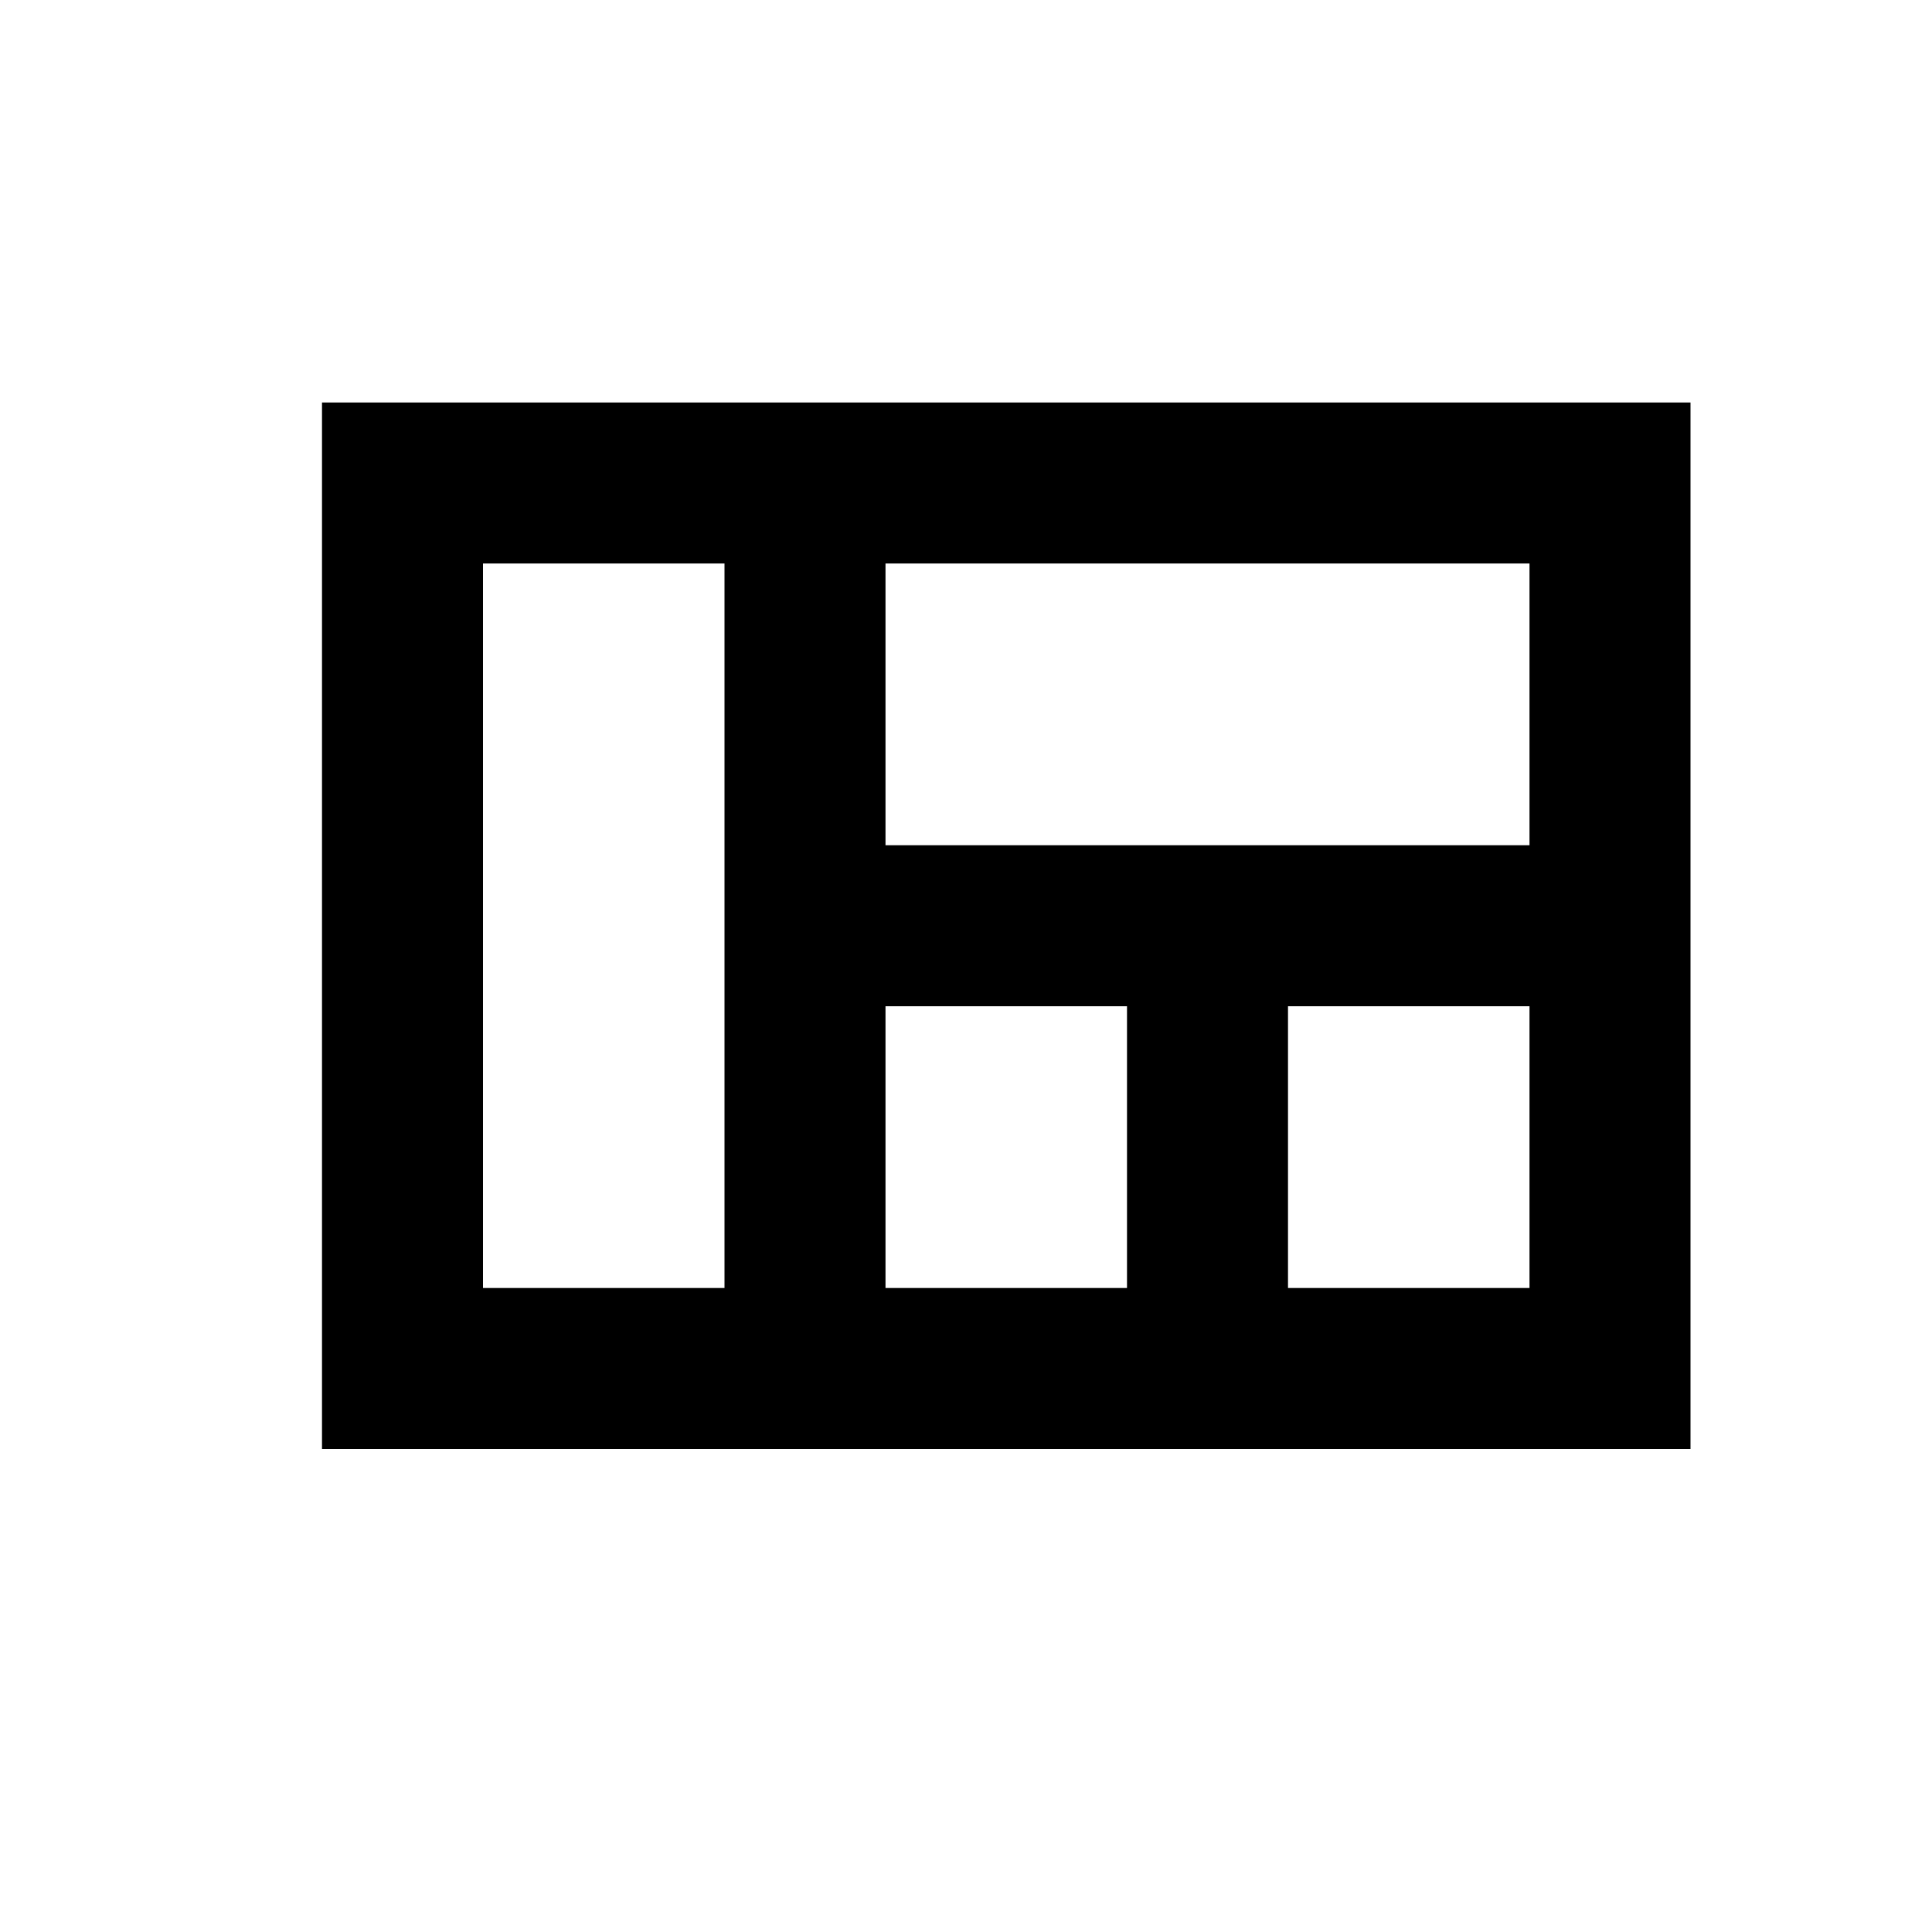
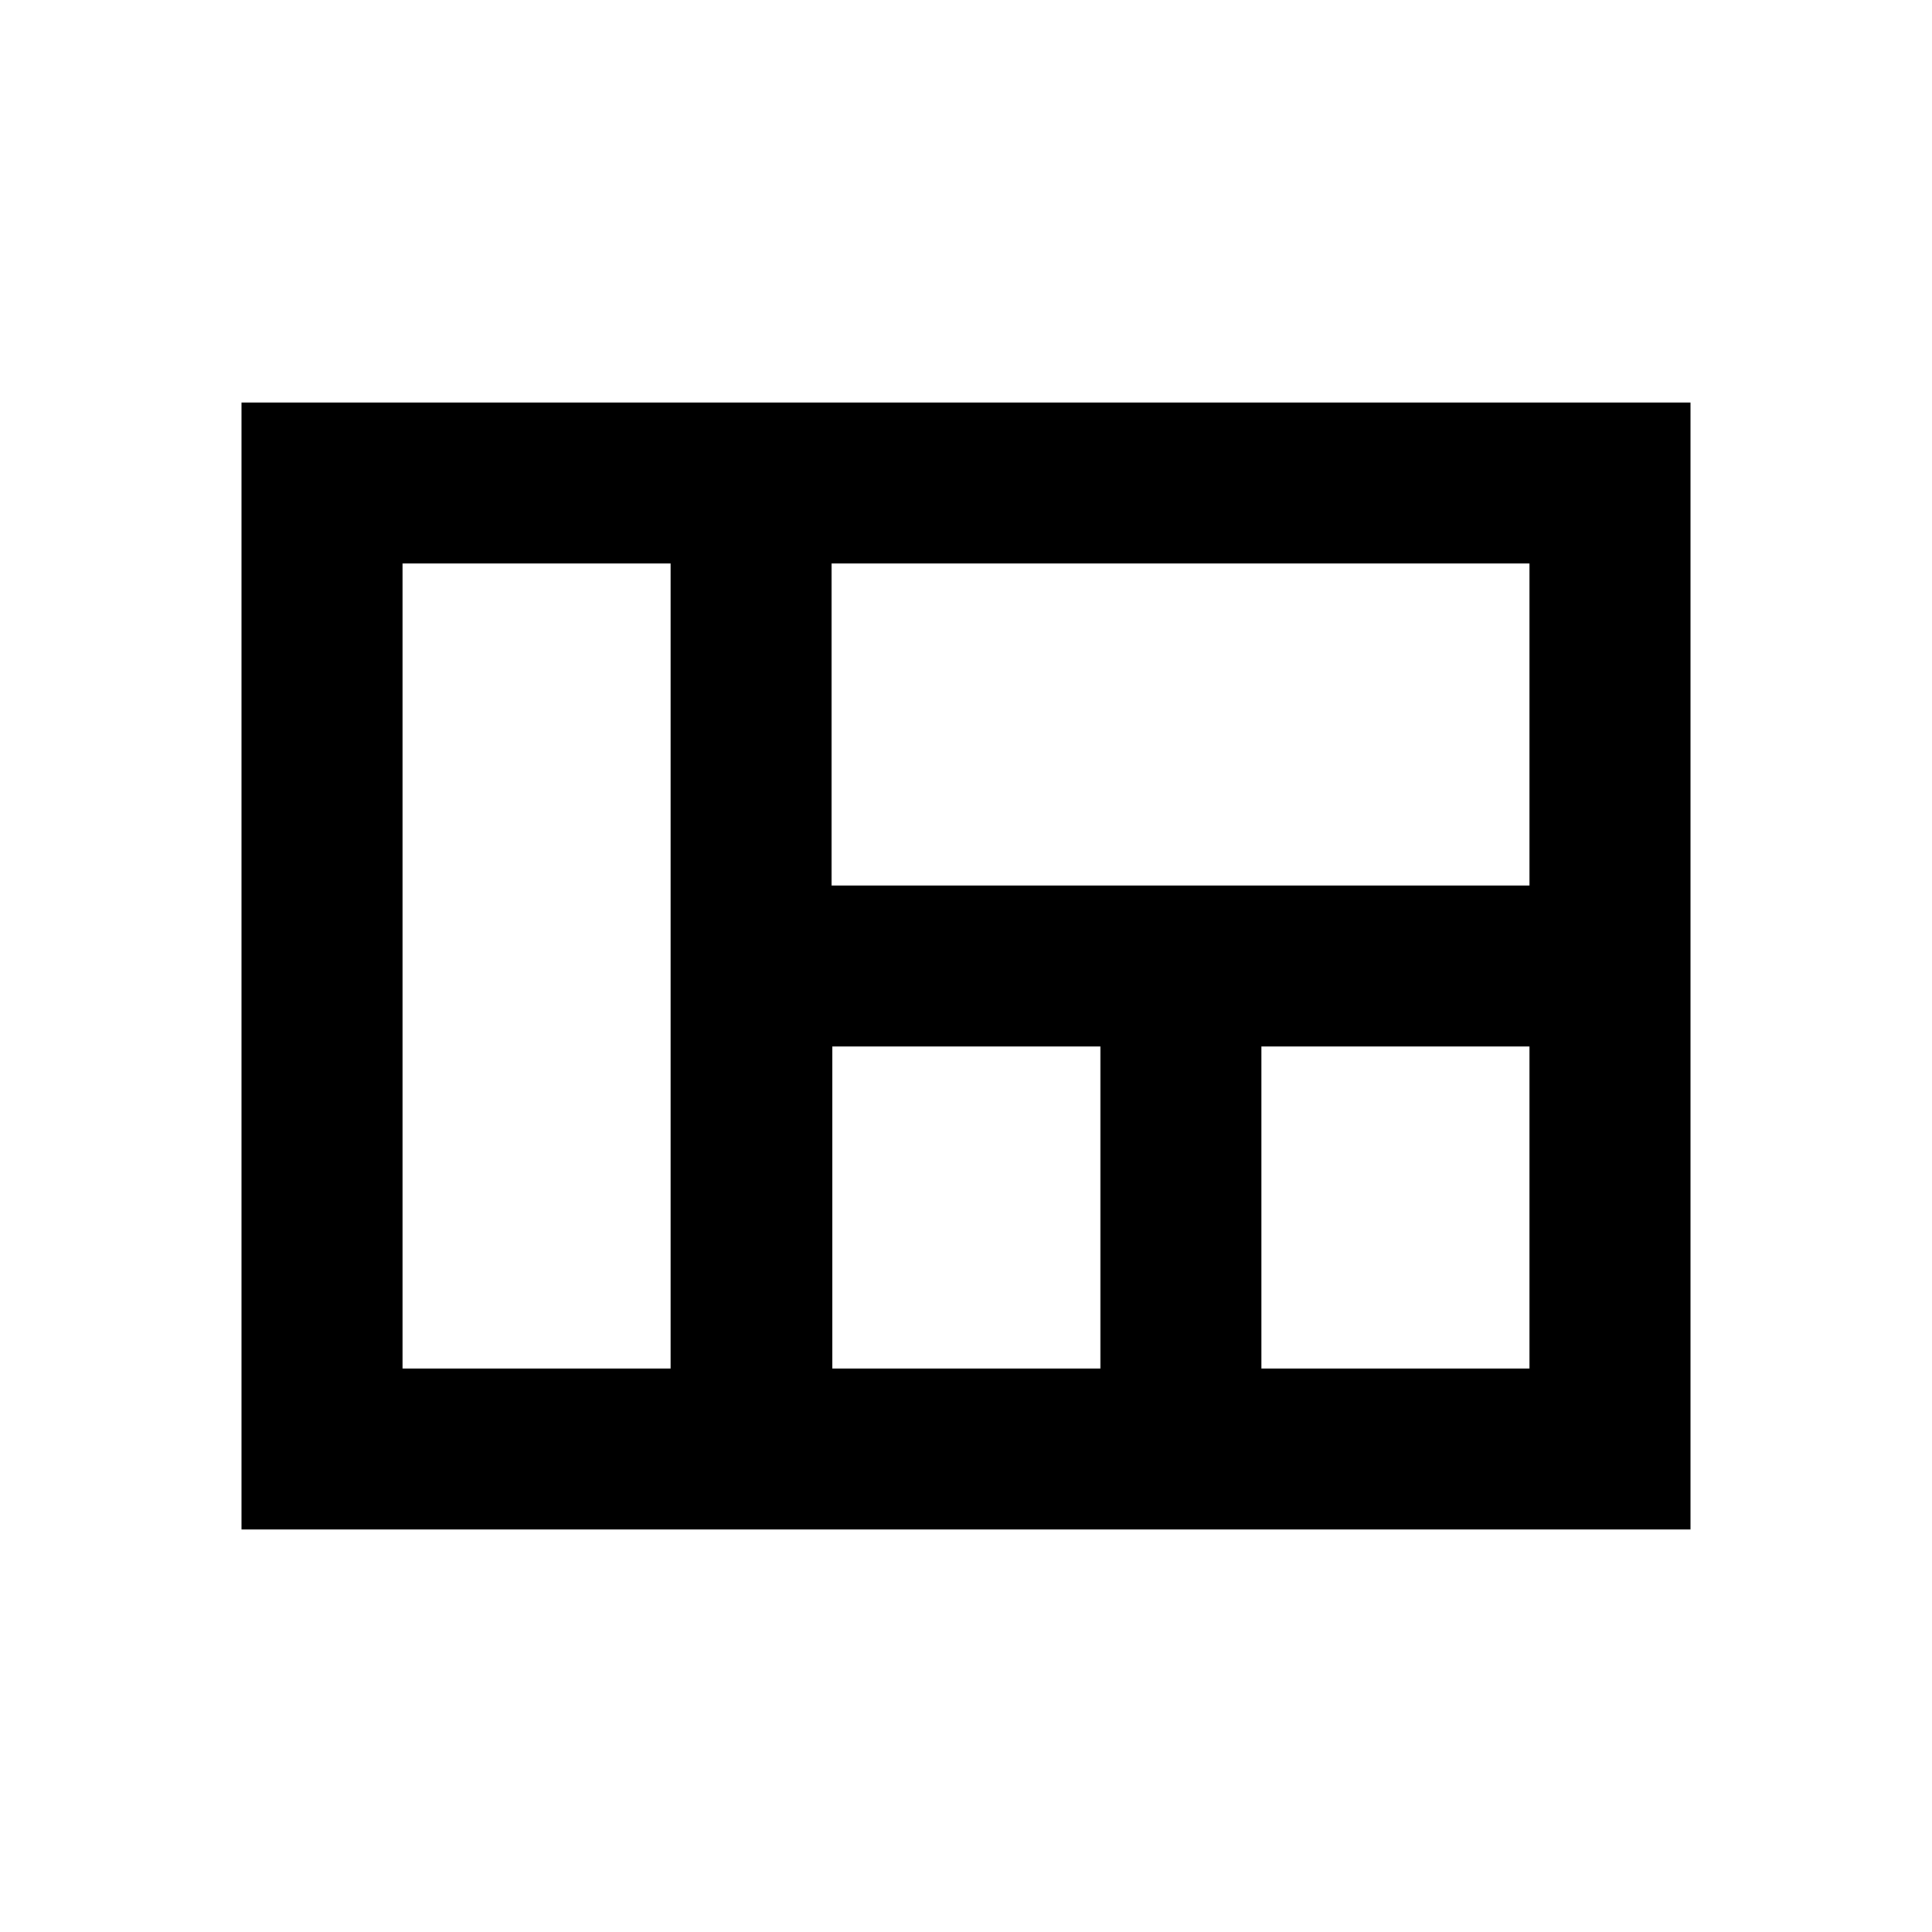
- <svg xmlns="http://www.w3.org/2000/svg" height="24" viewBox="0 0 24 24" width="24">
-   <path d="M0 0h24v24H0V0z" fill="none" />
-   <path d="M4 5v13h17V5H4zm2 11V7h3v9H6zm5 0v-3.5h3V16h-3zm8 0h-3v-3.5h3V16zm-8-5.5V7h8v3.5h-8z" />
+ <svg xmlns="http://www.w3.org/2000/svg" enable-background="new 0 0 24 24" height="24" viewBox="0 0 24 24" width="24">
+   <rect fill="none" height="24" width="24" />
+   <path d="M3,5v14h18V5H3z M8.33,17H5V7h3.33V17z M13.67,17h-3.33v-4h3.33V17z M19,17h-3.33v-4H19V17z M19,11h-8.67V7H19V11z" />
</svg>
